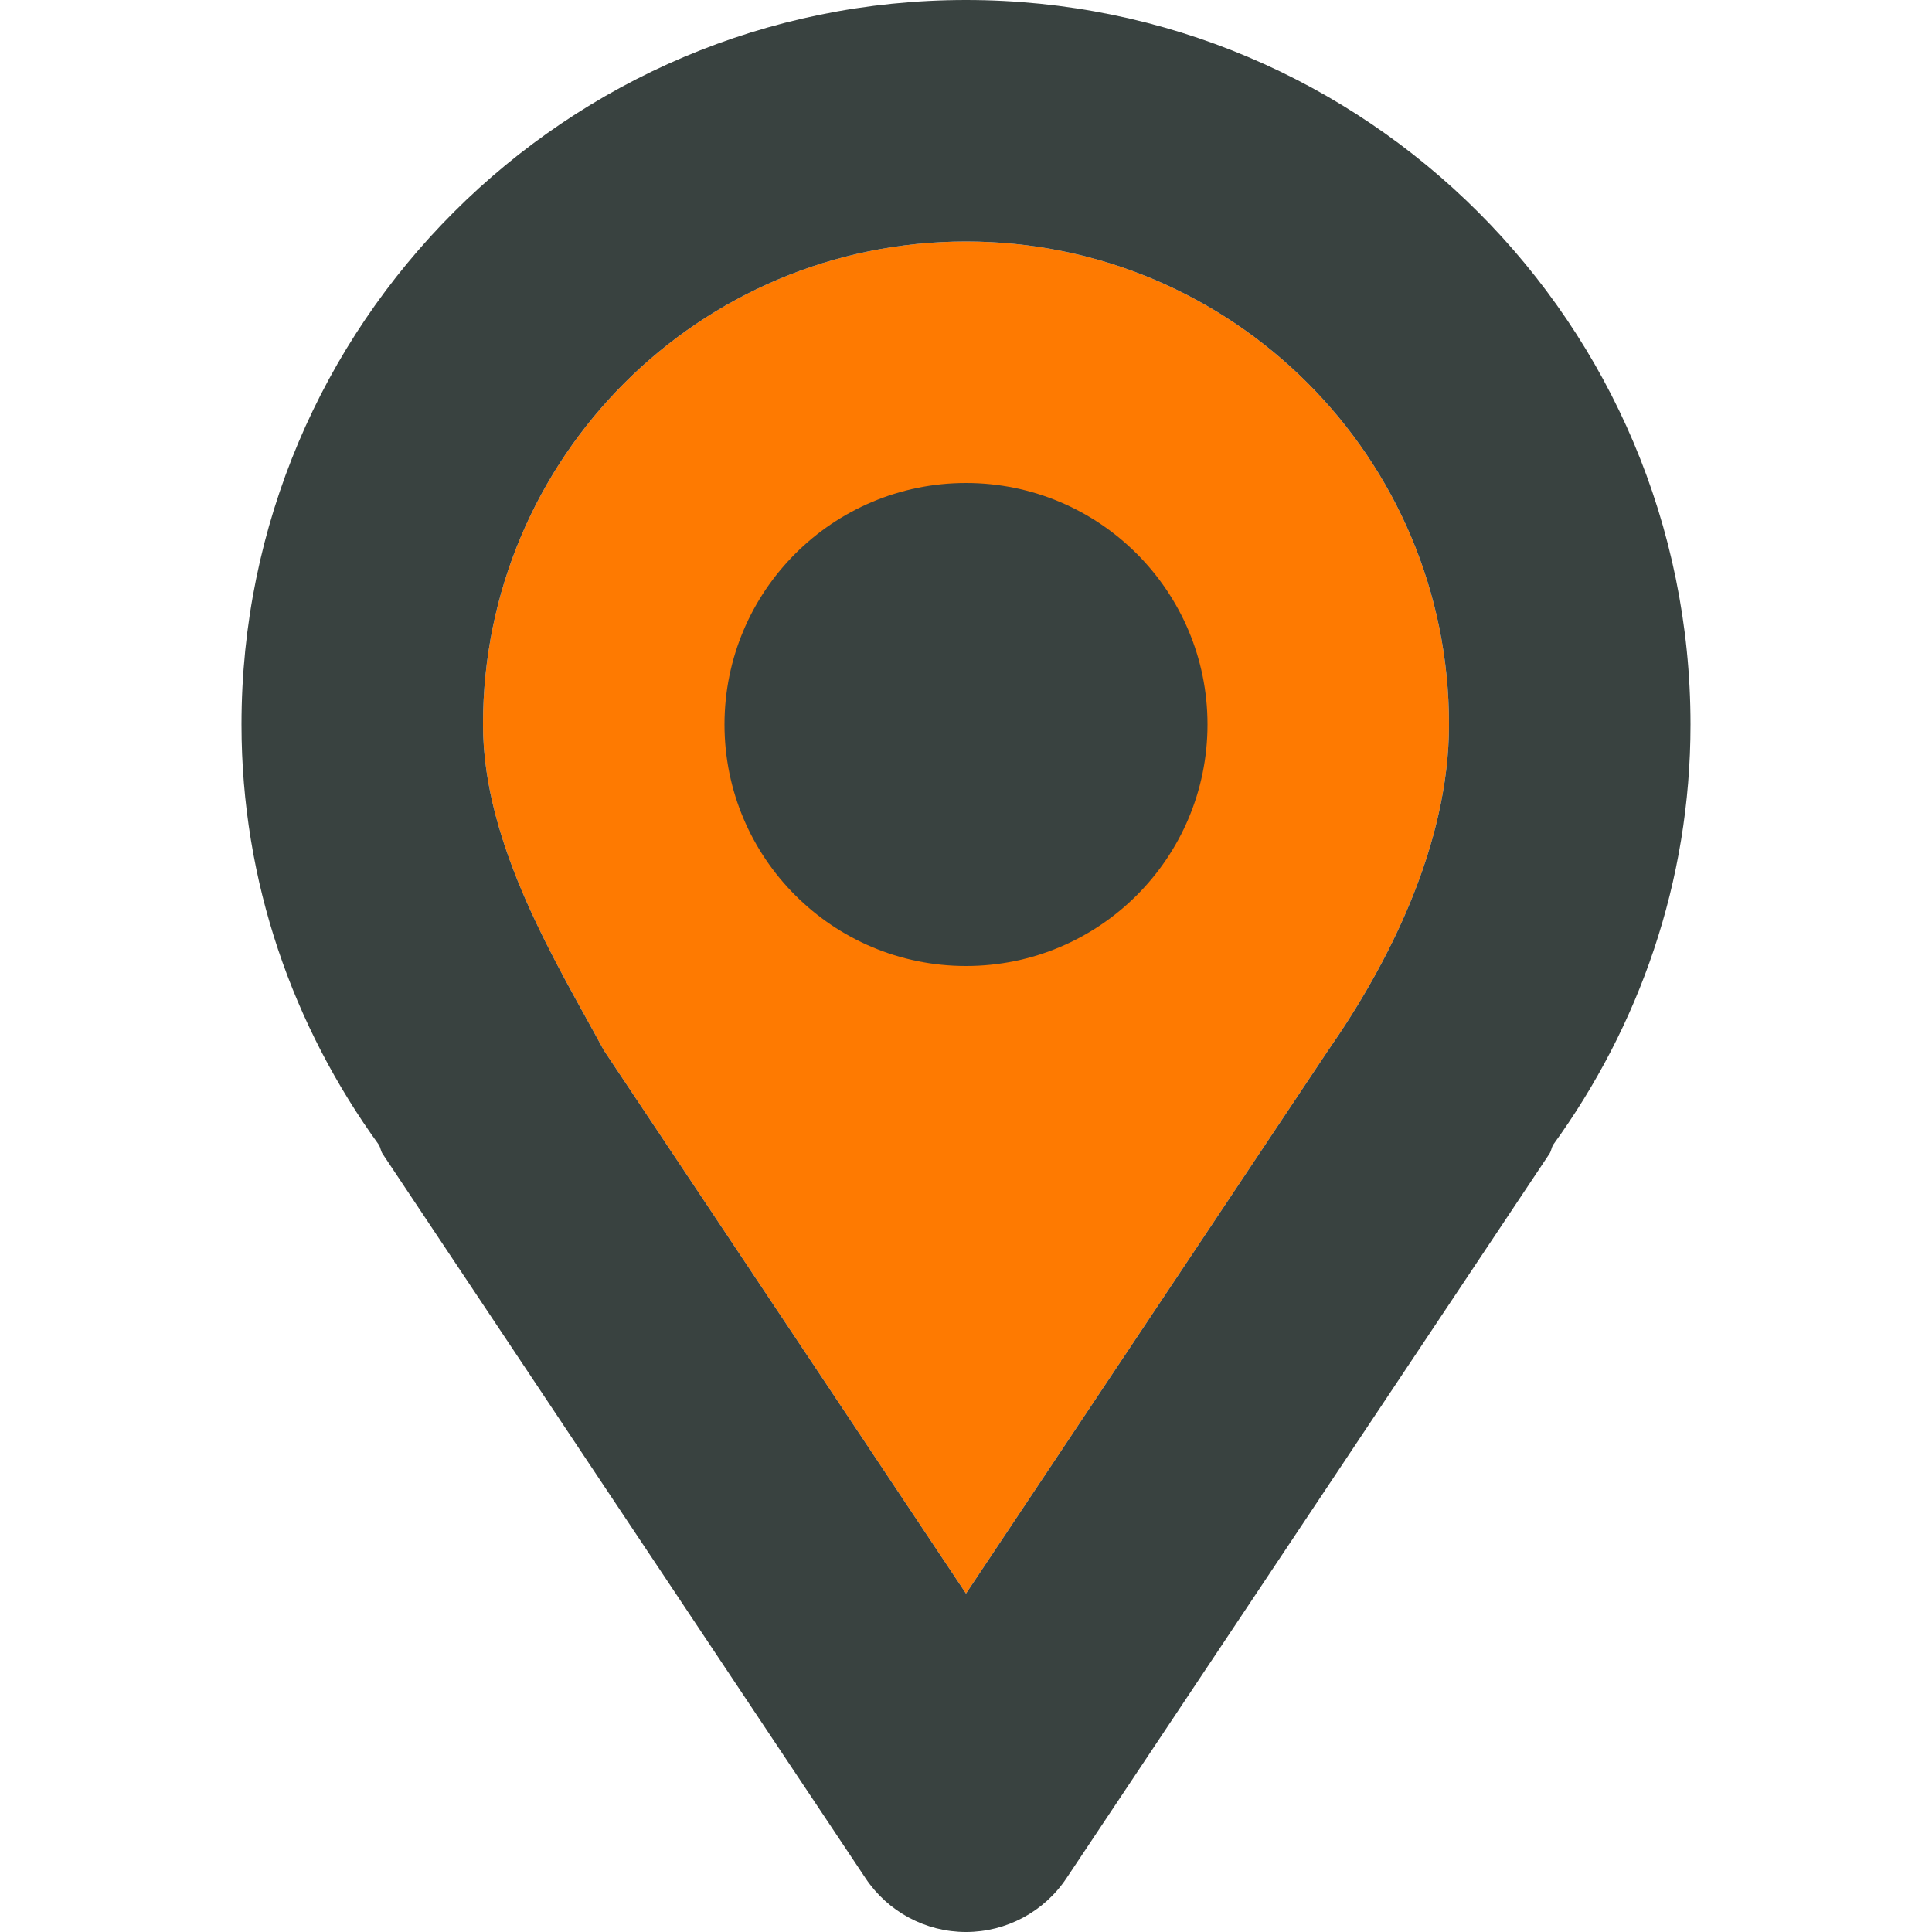
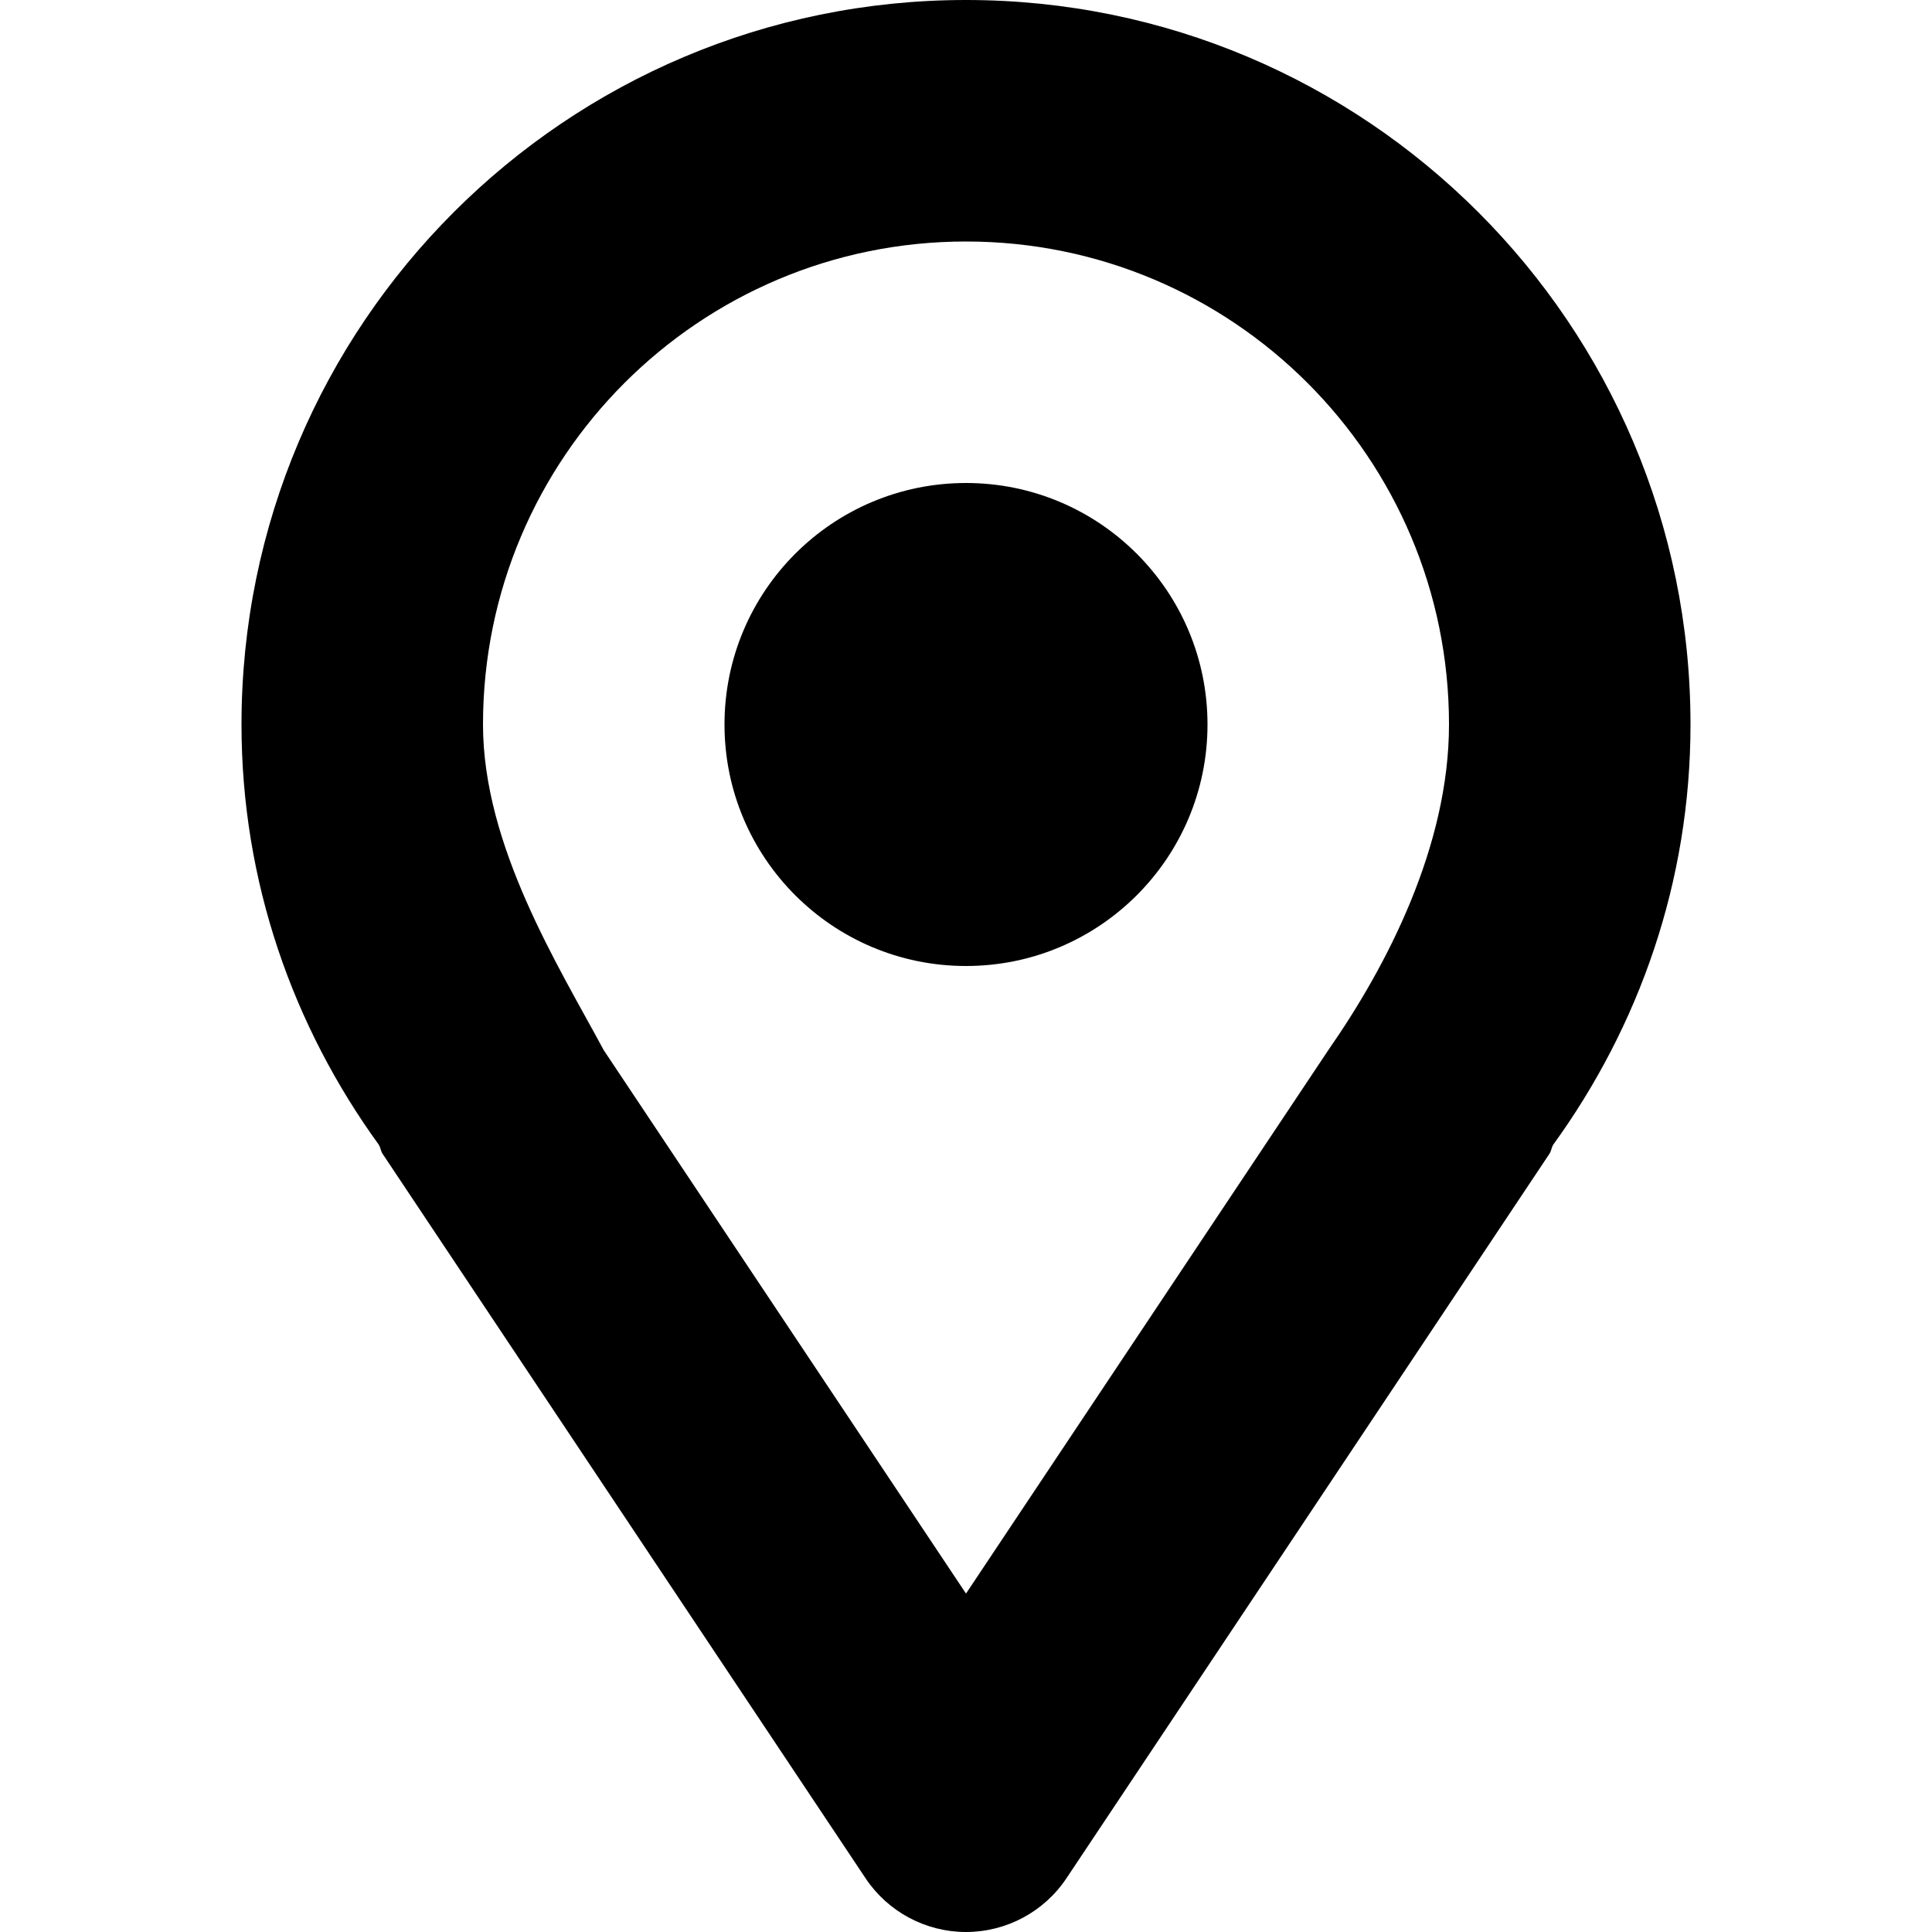
- <svg xmlns="http://www.w3.org/2000/svg" version="1.0" id="Layer_1" width="20px" height="20px" viewBox="0 0 64 64" enable-background="new 0 0 64 64" xml:space="preserve">
+ <svg xmlns="http://www.w3.org/2000/svg" version="1.0" id="Layer_1" width="16px" height="16px" viewBox="0 0 64 64" enable-background="new 0 0 64 64" xml:space="preserve">
  <g>
-     <path fill="#FE7A01" d="M32,52.789l-12-18C18.5,32,16,28.031,16,24c0-8.836,7.164-16,16-16s16,7.164,16,16   c0,4.031-2.055,8-4,10.789L32,52.789z" />
    <g>
-       <path fill="#394240" d="M32,0C18.746,0,8,10.746,8,24c0,5.219,1.711,10.008,4.555,13.93c0.051,0.094,0.059,0.199,0.117,0.289    l16,24C29.414,63.332,30.664,64,32,64s2.586-0.668,3.328-1.781l16-24c0.059-0.09,0.066-0.195,0.117-0.289    C54.289,34.008,56,29.219,56,24C56,10.746,45.254,0,32,0z M44,34.789l-12,18l-12-18C18.5,32,16,28.031,16,24    c0-8.836,7.164-16,16-16s16,7.164,16,16C48,28.031,45.945,32,44,34.789z" />
-       <circle fill="#394240" cx="32" cy="24" r="8" />
+       <path fill="currentColor" d="M32,0C18.746,0,8,10.746,8,24c0,5.219,1.711,10.008,4.555,13.93c0.051,0.094,0.059,0.199,0.117,0.289    l16,24C29.414,63.332,30.664,64,32,64s2.586-0.668,3.328-1.781l16-24c0.059-0.09,0.066-0.195,0.117-0.289    C54.289,34.008,56,29.219,56,24C56,10.746,45.254,0,32,0z M44,34.789l-12,18l-12-18C18.5,32,16,28.031,16,24    c0-8.836,7.164-16,16-16s16,7.164,16,16C48,28.031,45.945,32,44,34.789z" />
+       <circle fill="currentColor" cx="32" cy="24" r="8" />
    </g>
  </g>
</svg>
